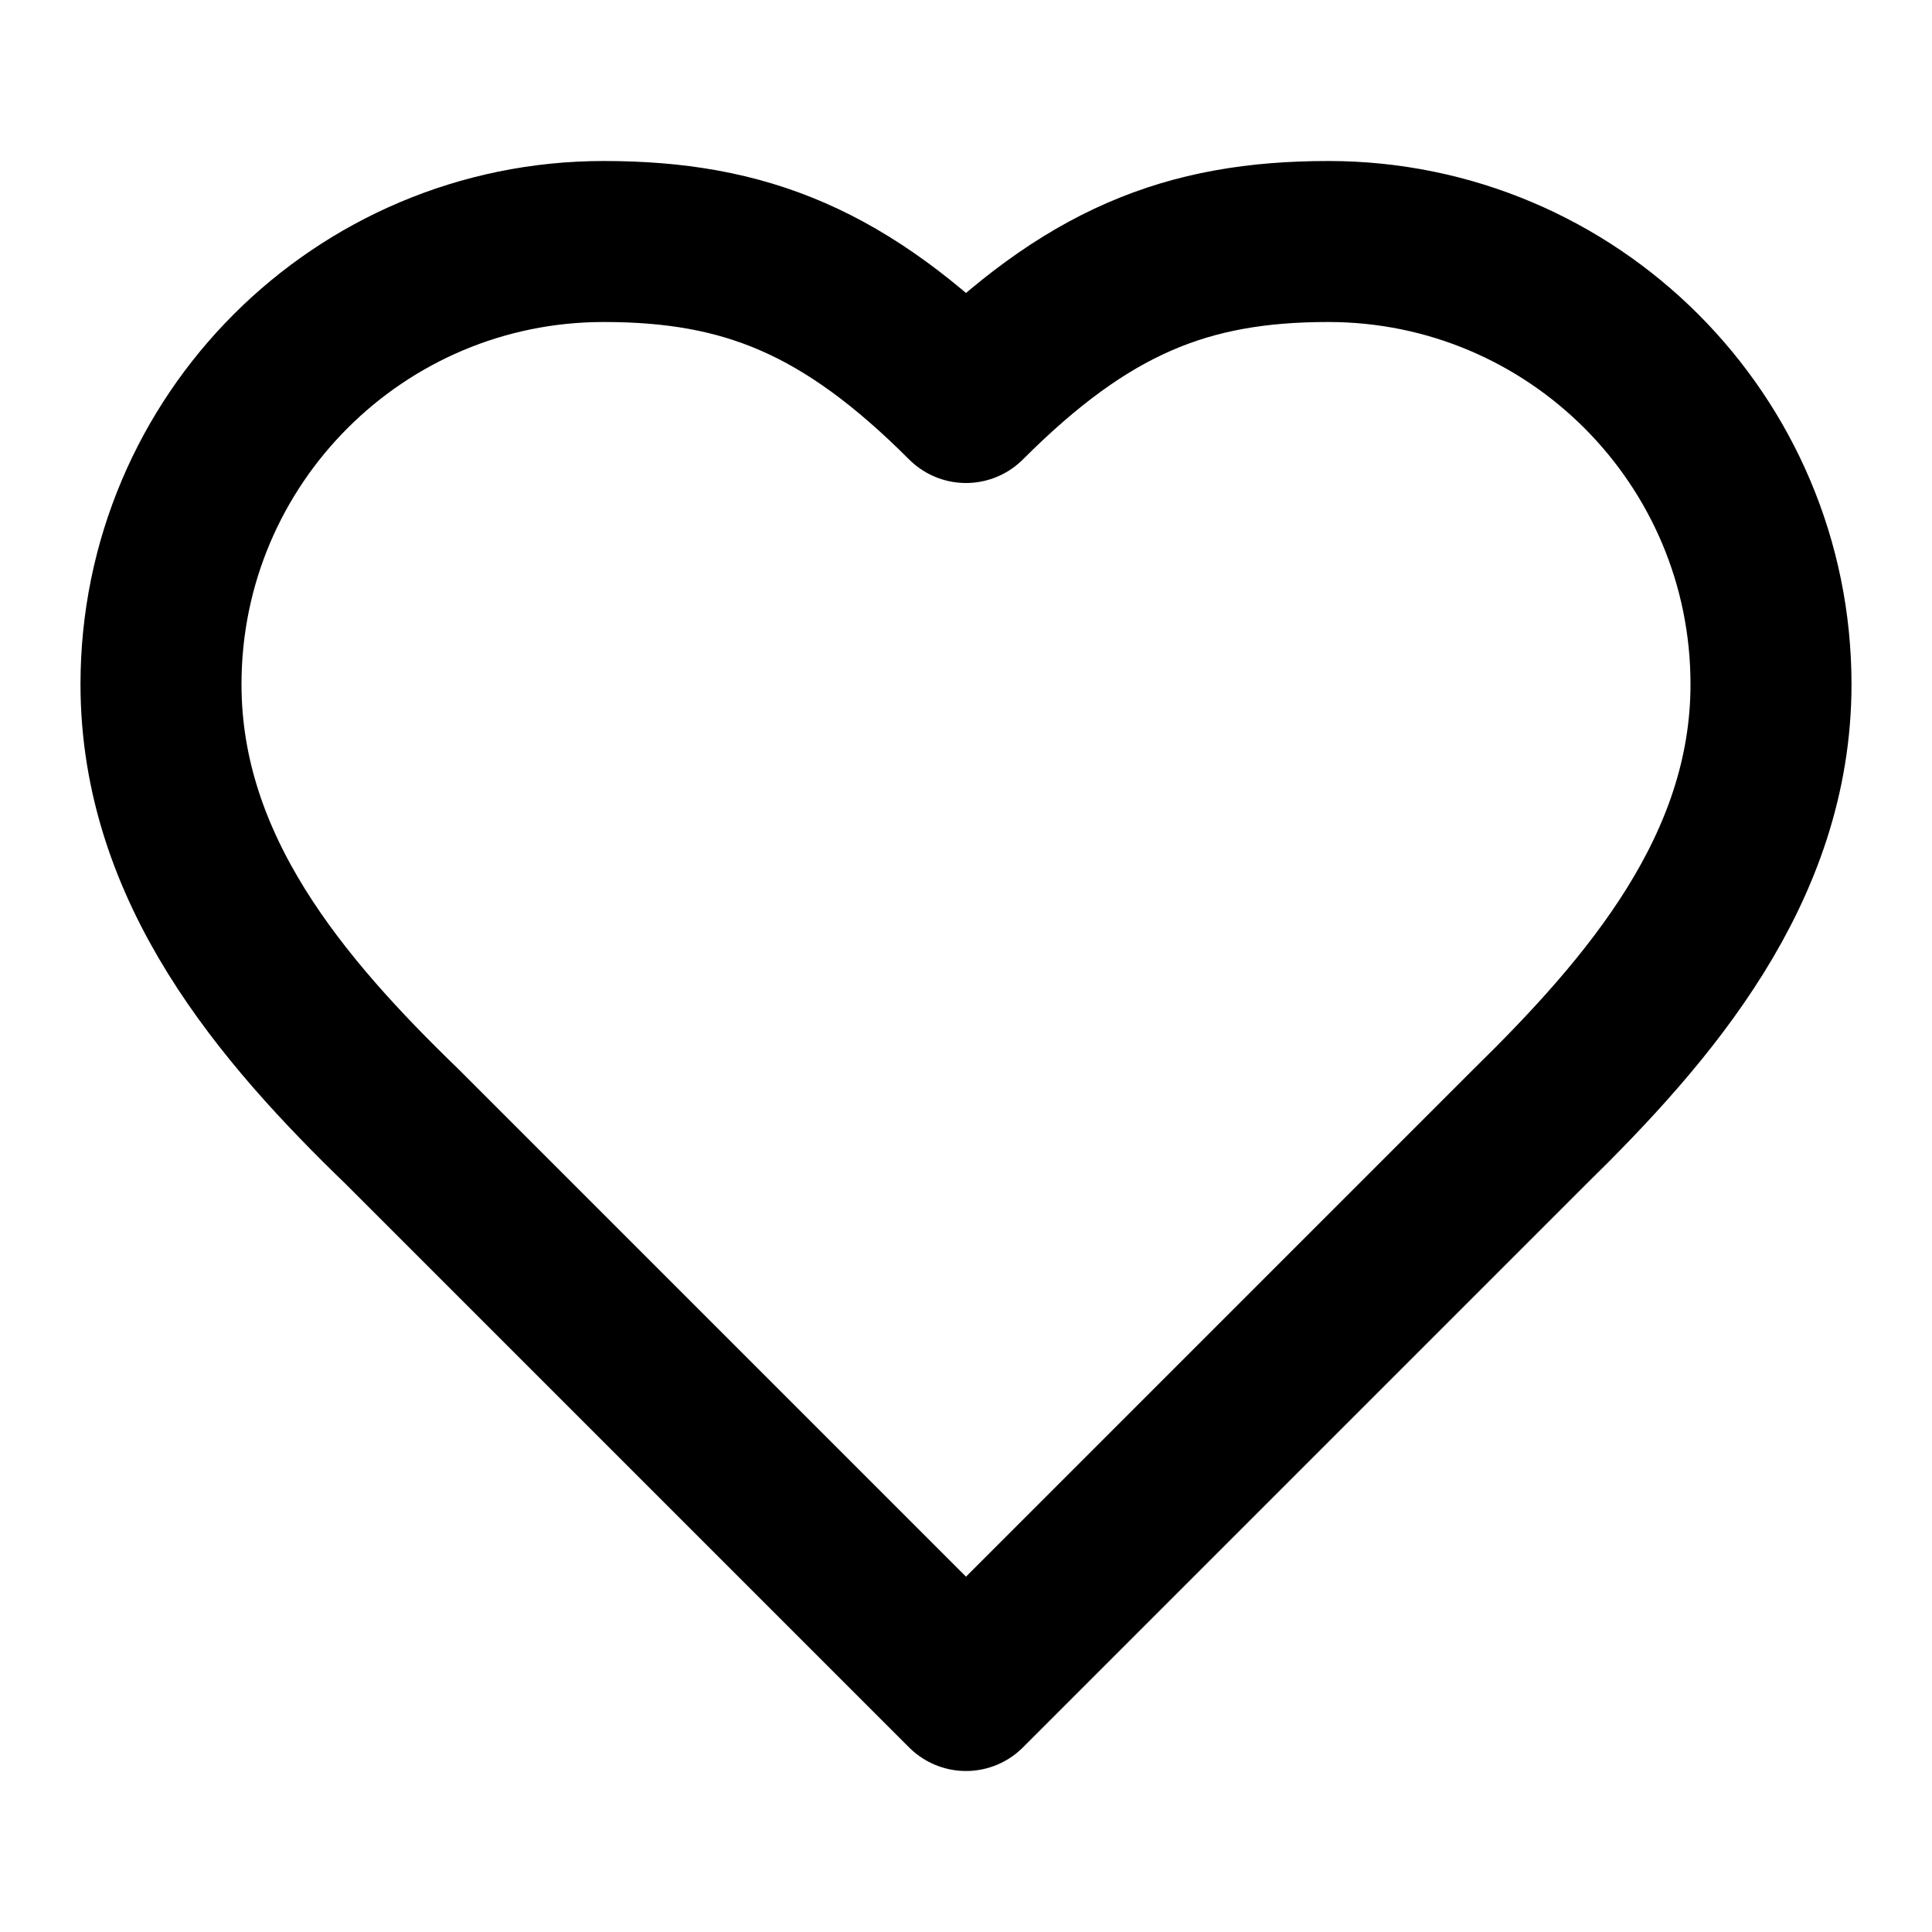
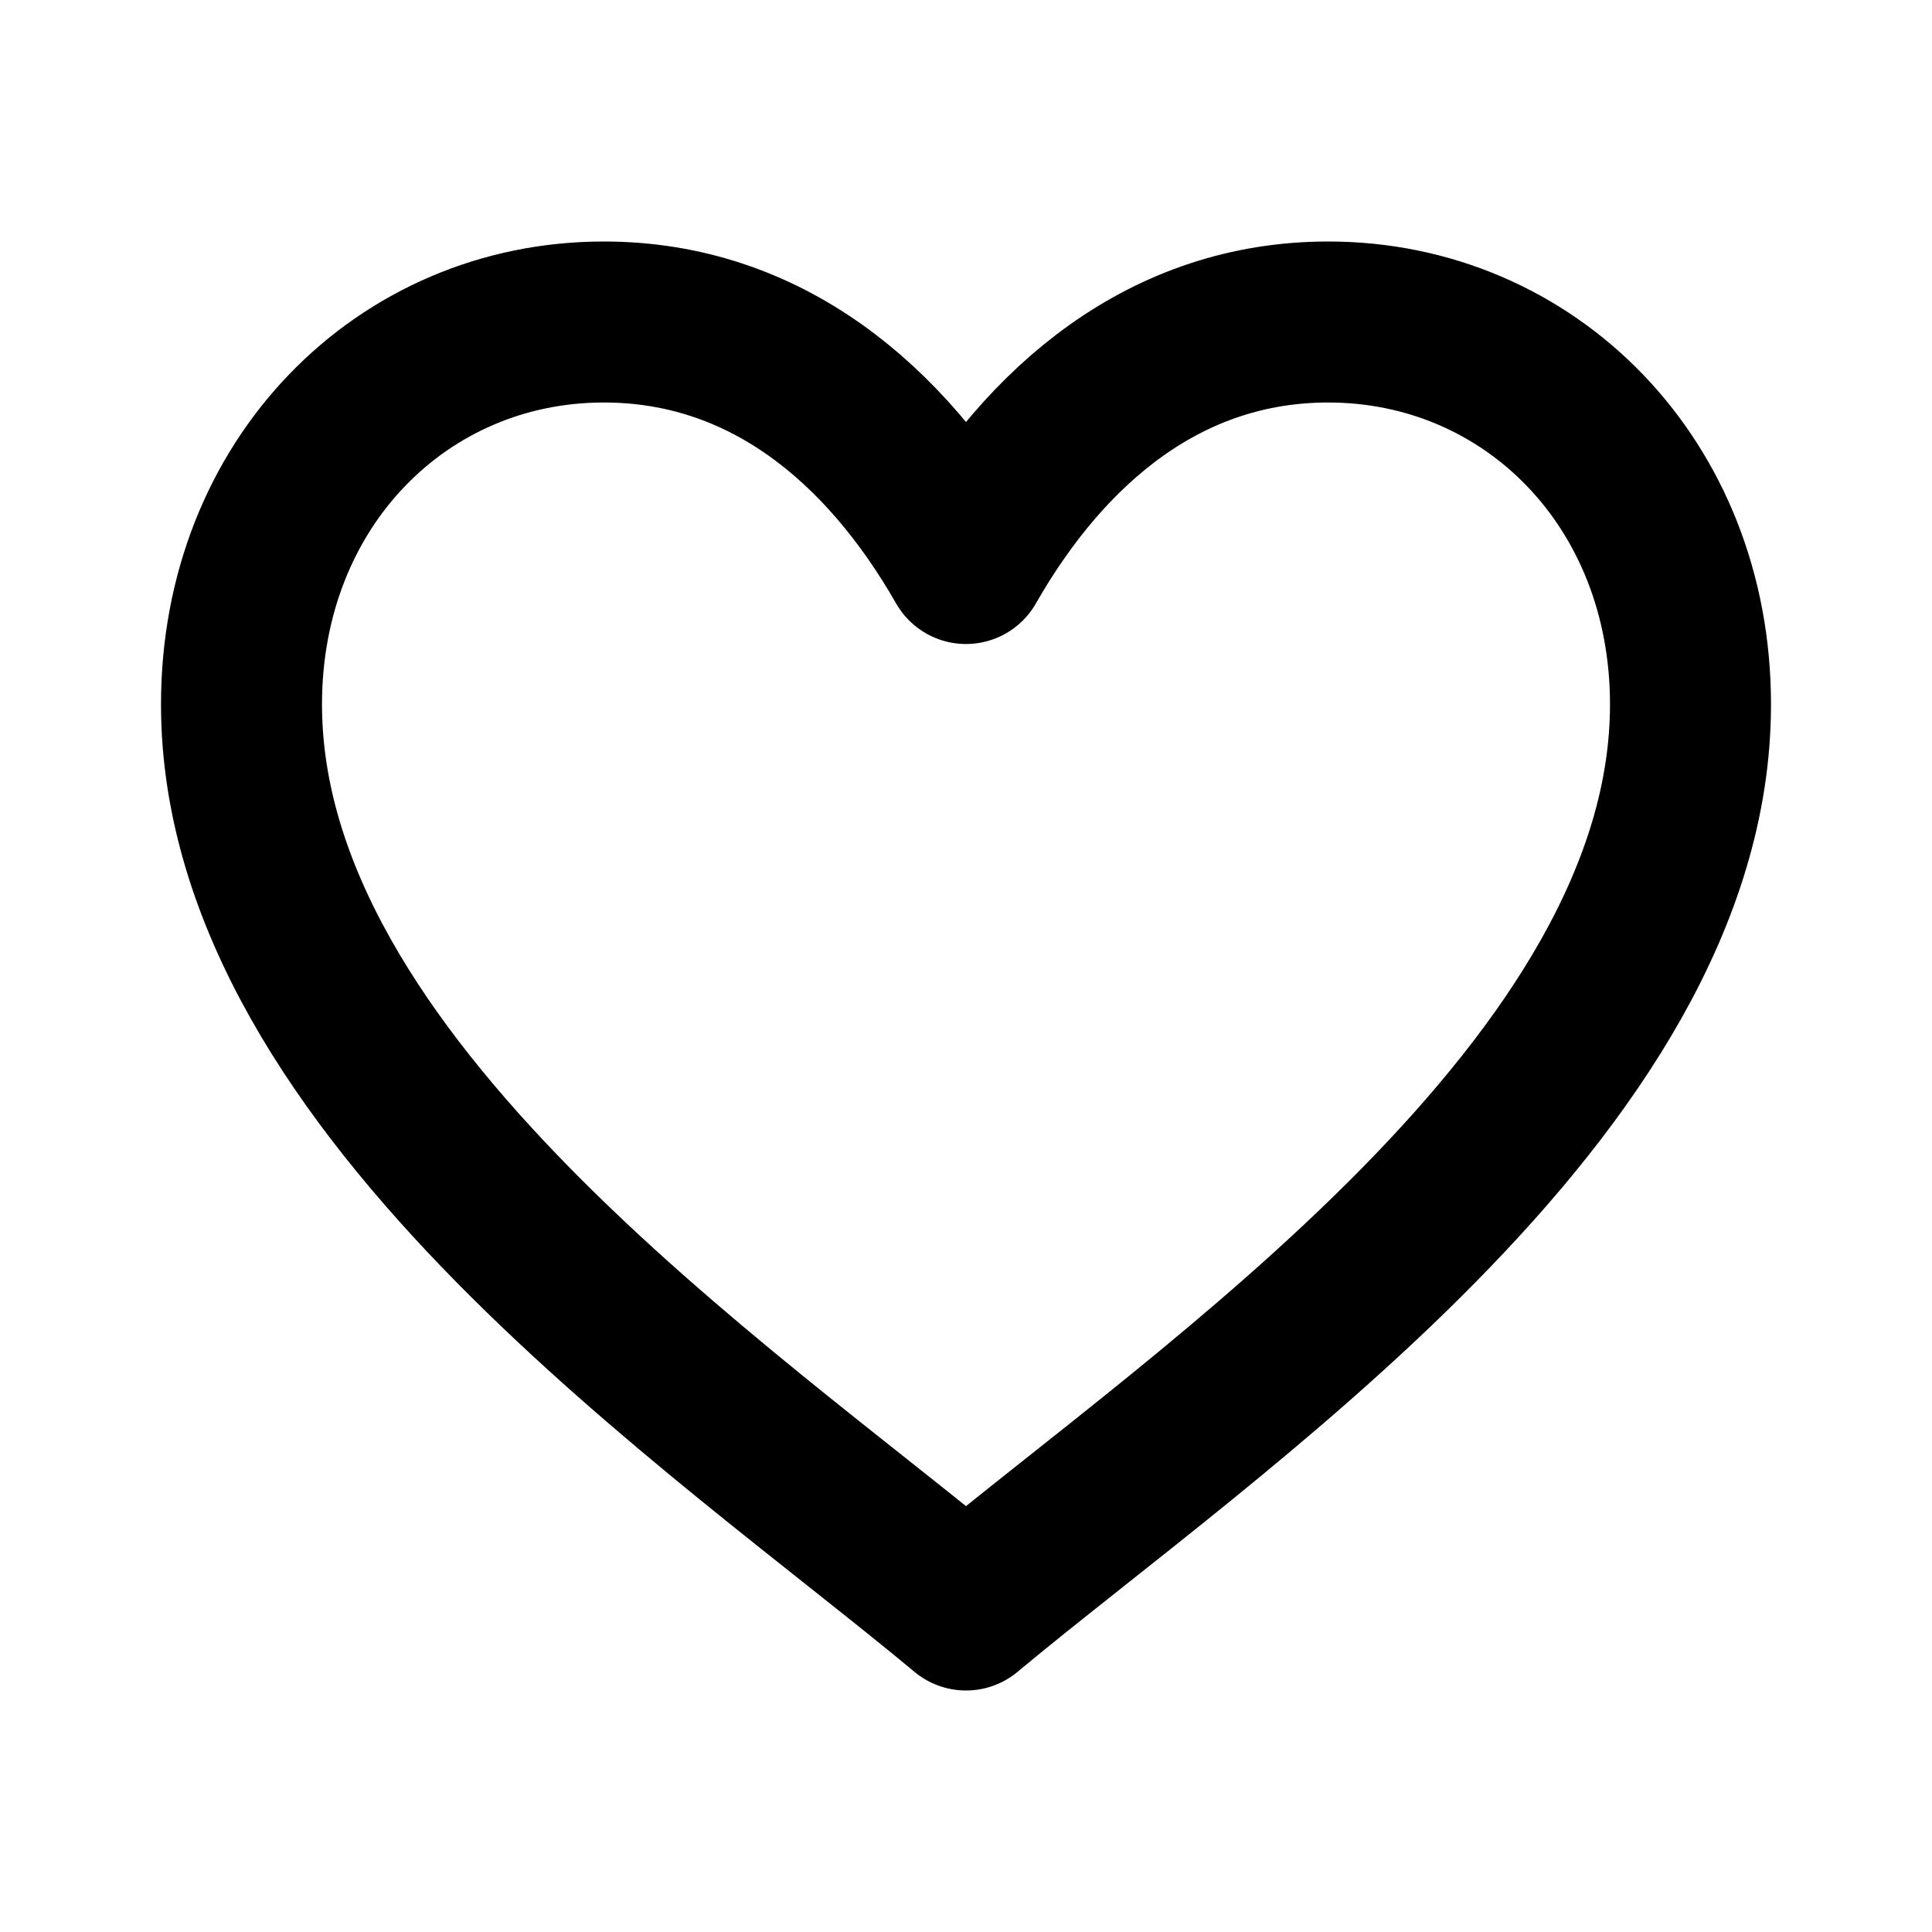
- <svg xmlns="http://www.w3.org/2000/svg" width="24" height="24" viewBox="0 0 24 24" fill="none" stroke="currentColor" stroke-width="2" stroke-linecap="round" stroke-linejoin="round">
-   <path d="M19 14c1.49-1.46 3-3.21 3-5.5A5.5 5.5 0 0 0 16.5 3c-1.76 0-3 .5-4.5 2-1.5-1.5-2.74-2-4.5-2A5.5 5.5 0 0 0 2 8.5c0 2.3 1.5 4.05 3 5.5l7 7Z" />
+ <svg xmlns="http://www.w3.org/2000/svg" width="24" height="24" viewBox="0 0 24 24" fill="none" stroke="#000" stroke-width="2" stroke-linecap="round" stroke-linejoin="round">
+   <path d="M12 20 C9 17.5 3 13.5 3 8.75 C3 6 5 4 7.5 4 C9.5 4 11 5.25 12 7 C13 5.25 14.5 4 16.5 4 C19 4 21 6 21 8.75 C21 13.5 15 17.5 12 20 Z" />
</svg>
